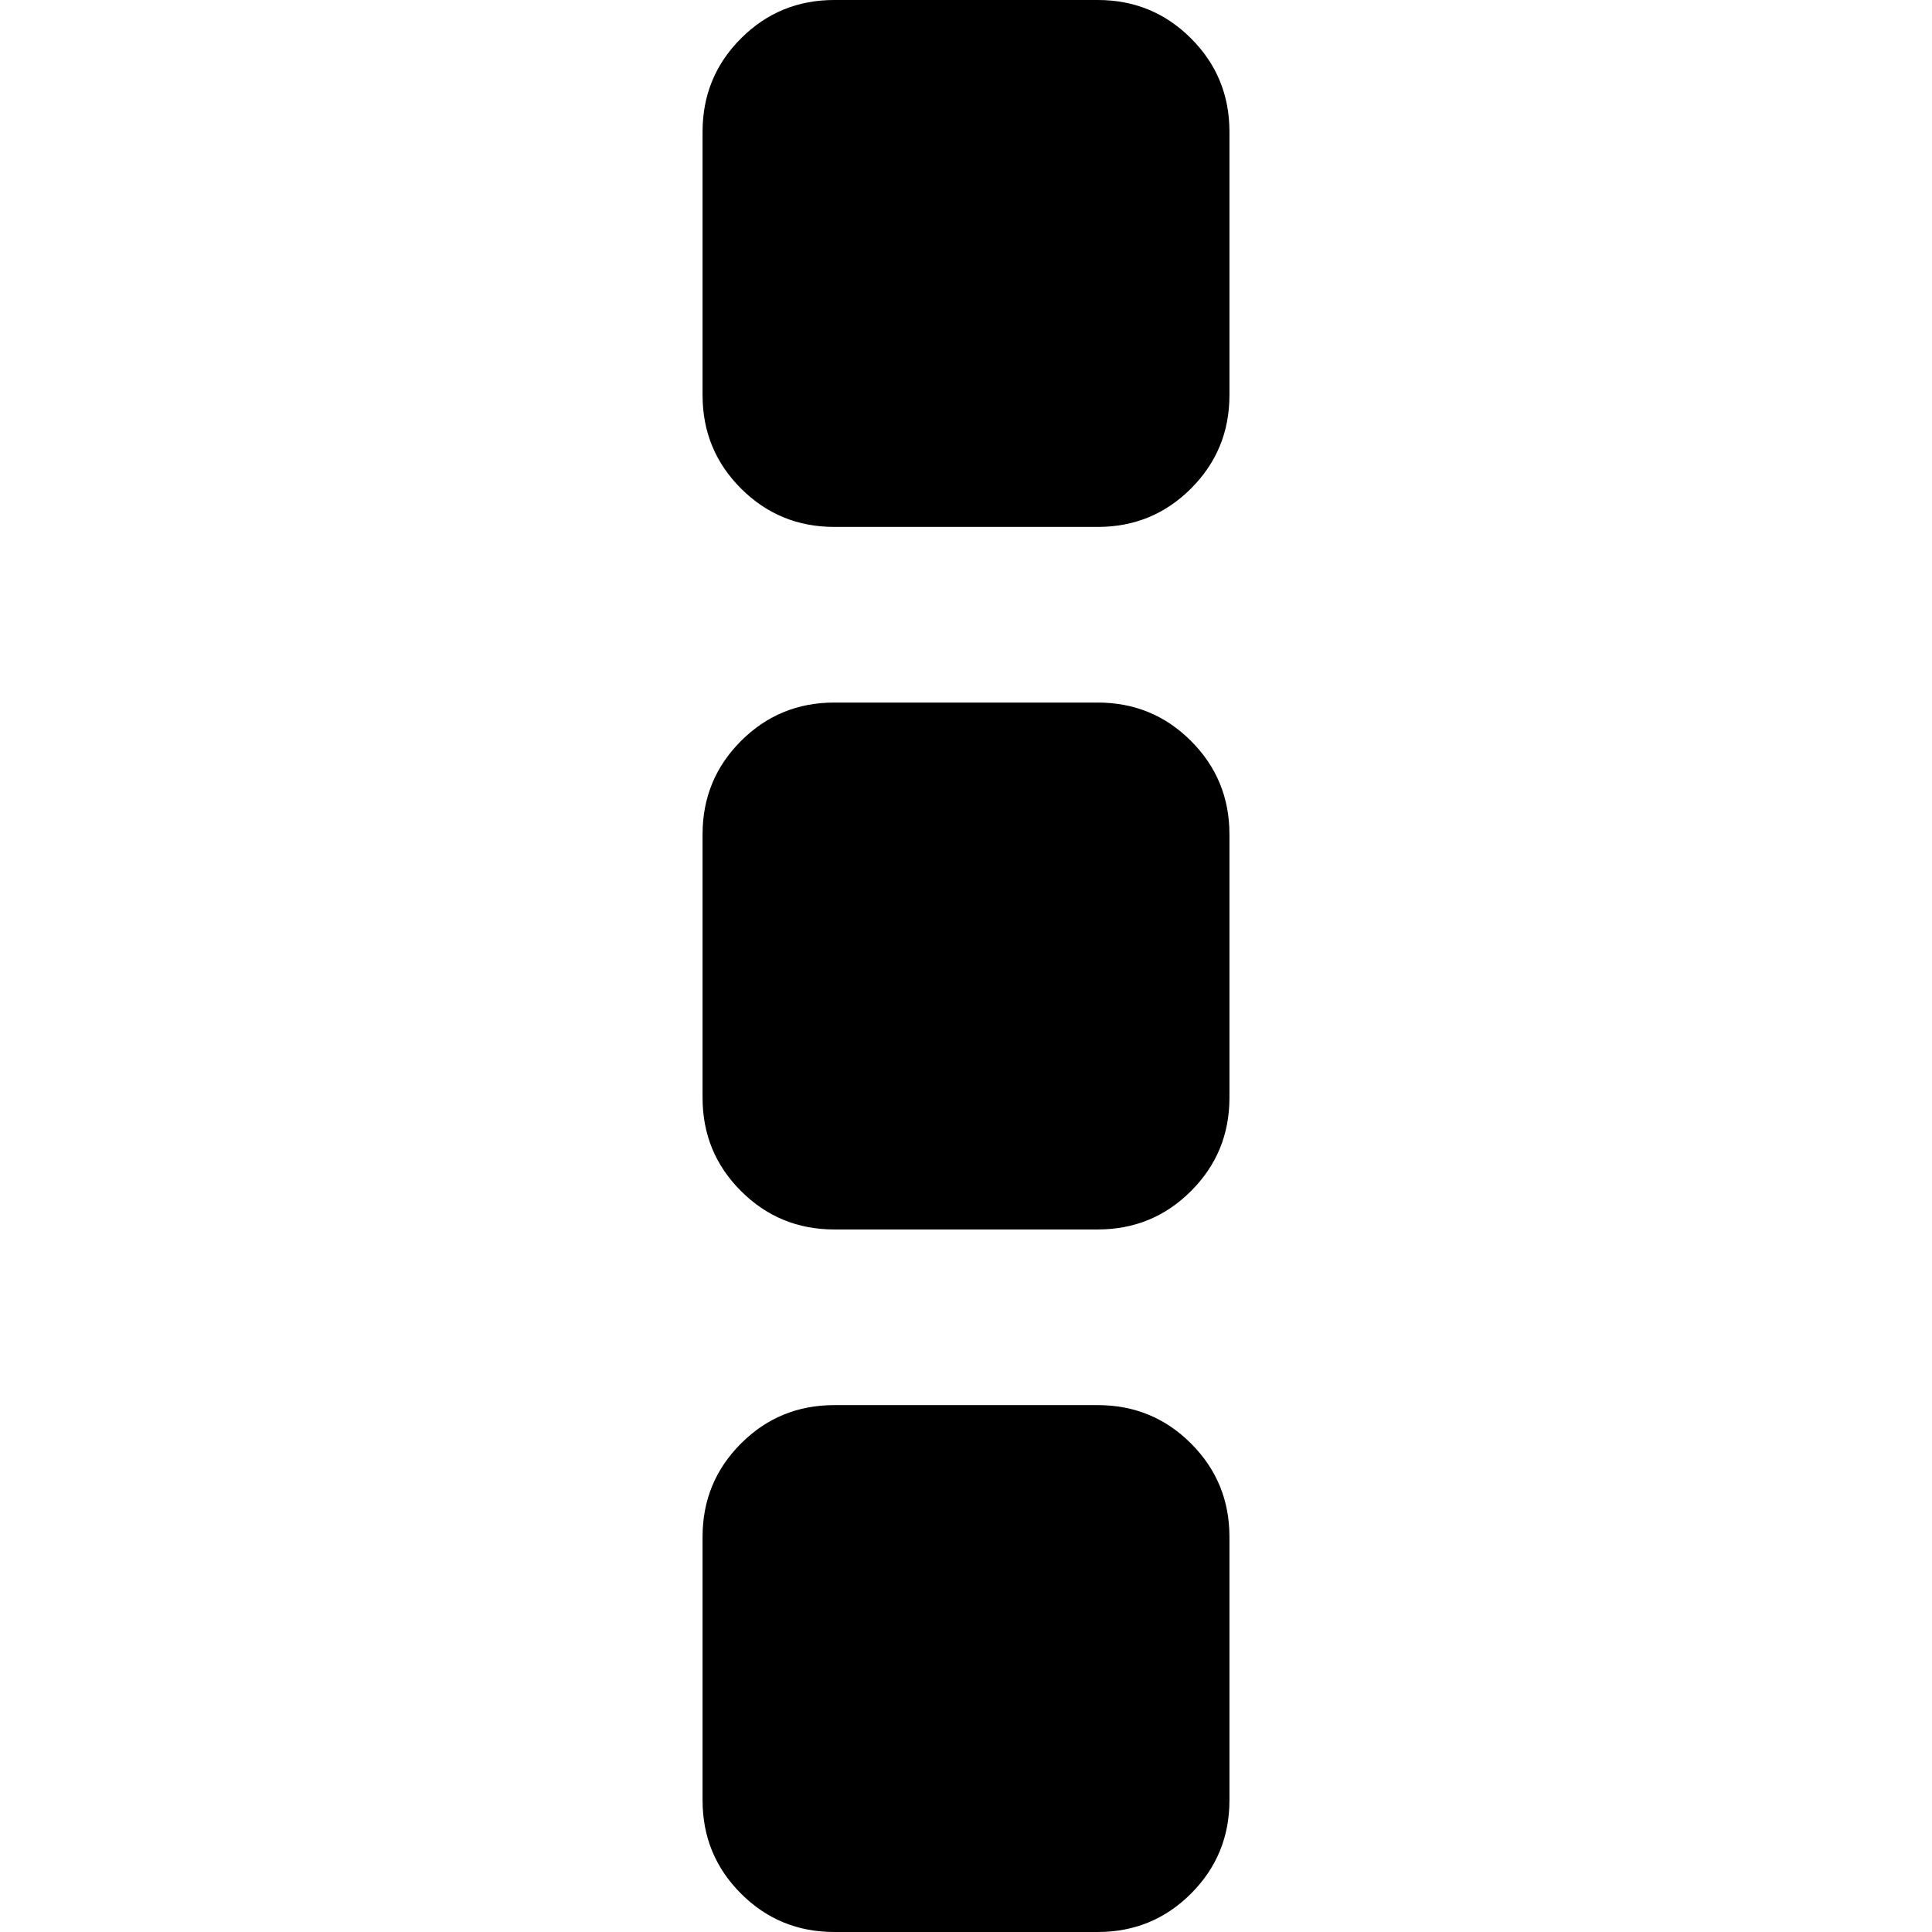
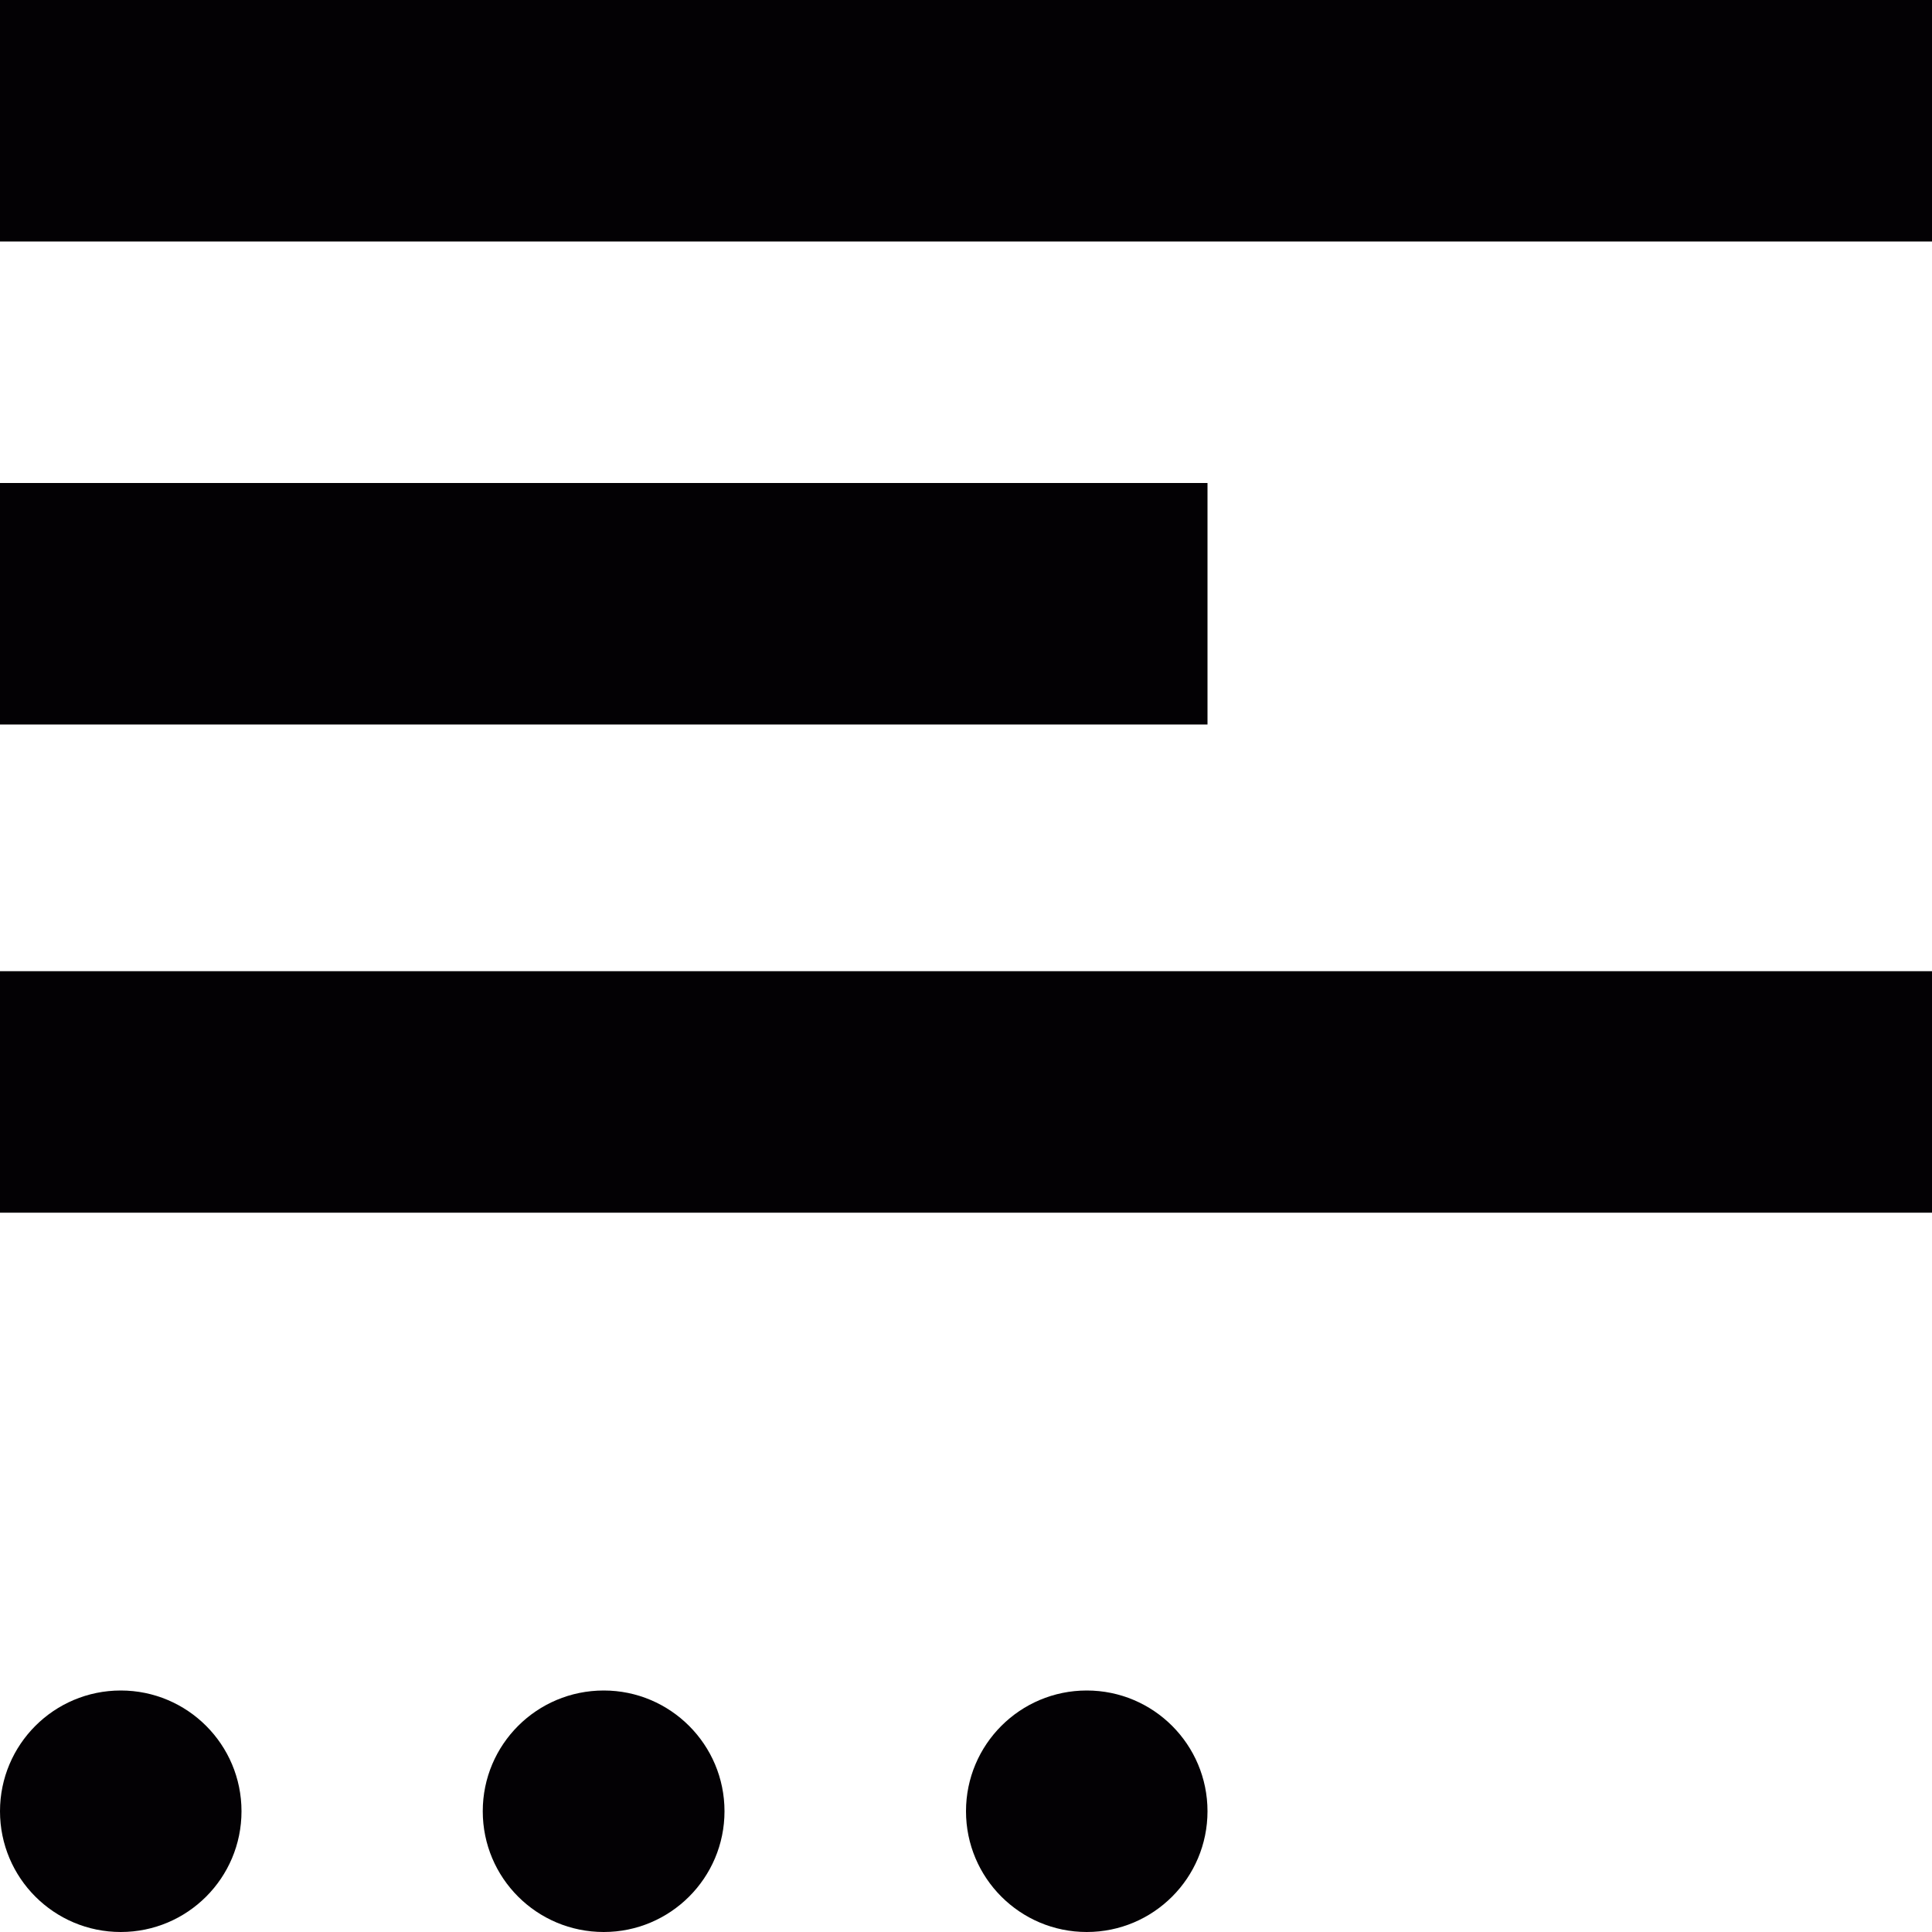
- <svg xmlns="http://www.w3.org/2000/svg" version="1.1" id="Capa_1" x="0px" y="0px" width="401.991px" height="401.991px" viewBox="0 0 401.991 401.991" style="enable-background:new 0 0 401.991 401.991;" xml:space="preserve">
+ <svg xmlns="http://www.w3.org/2000/svg" version="1.1" id="Capa_1" x="0px" y="0px" viewBox="0 0 32 32" style="enable-background:new 0 0 32 32;" xml:space="preserve">
  <g>
-     <g>
-       <path d="M228.406,292.362h-54.816c-7.616,0-14.084,2.662-19.414,7.99c-5.33,5.329-7.994,11.797-7.994,19.411v54.826    c0,7.611,2.664,14.086,7.994,19.41c5.327,5.332,11.798,7.991,19.414,7.991h54.816c7.614,0,14.082-2.663,19.41-7.991    s7.994-11.799,7.994-19.41v-54.826c0-7.614-2.666-14.082-7.994-19.411C242.495,295.024,236.02,292.362,228.406,292.362z" />
-       <path d="M228.406,146.181h-54.816c-7.616,0-14.084,2.664-19.414,7.994s-7.994,11.798-7.994,19.414v54.819    c0,7.618,2.664,14.086,7.994,19.411c5.327,5.332,11.798,7.994,19.414,7.994h54.816c7.614,0,14.082-2.662,19.41-7.994    c5.328-5.325,7.994-11.793,7.994-19.411v-54.819c0-7.616-2.666-14.087-7.994-19.414    C242.495,148.845,236.02,146.181,228.406,146.181z" />
-       <path d="M247.816,7.993C242.488,2.666,236.02,0,228.406,0h-54.816c-7.616,0-14.084,2.663-19.414,7.993    c-5.33,5.33-7.994,11.803-7.994,19.414v54.821c0,7.616,2.664,14.084,7.994,19.414c5.327,5.327,11.798,7.994,19.414,7.994h54.816    c7.614,0,14.082-2.664,19.41-7.994c5.328-5.327,7.994-11.798,7.994-19.414V27.406C255.813,19.795,253.151,13.322,247.816,7.993z" />
+     <g id="read_x5F_more">
+       <g>
+         <polygon style="fill:#030104;" points="32,4 0,4 0,0 32,0    " />
+         <polygon style="fill:#030104;" points="20,12 0,12 0,8 20,8    " />
+         <polygon style="fill:#030104;" points="32,20.086 0,20.086 0,16.086 32,16.086    " />
+         <circle style="fill:#030104;" cx="2" cy="30" r="2" />
+         <path style="fill:#030104;" d="M12,30c0,1.105-0.898,2-2,2c-1.109,0-2.004-0.895-2.004-2S8.891,28,10,28     C11.102,28,12,28.895,12,30z" />
+         <circle style="fill:#030104;" cx="18" cy="30" r="2" />
+       </g>
    </g>
  </g>
  <g>
</g>
  <g>
</g>
  <g>
</g>
  <g>
</g>
  <g>
</g>
  <g>
</g>
  <g>
</g>
  <g>
</g>
  <g>
</g>
  <g>
</g>
  <g>
</g>
  <g>
</g>
  <g>
</g>
  <g>
</g>
  <g>
</g>
</svg>
